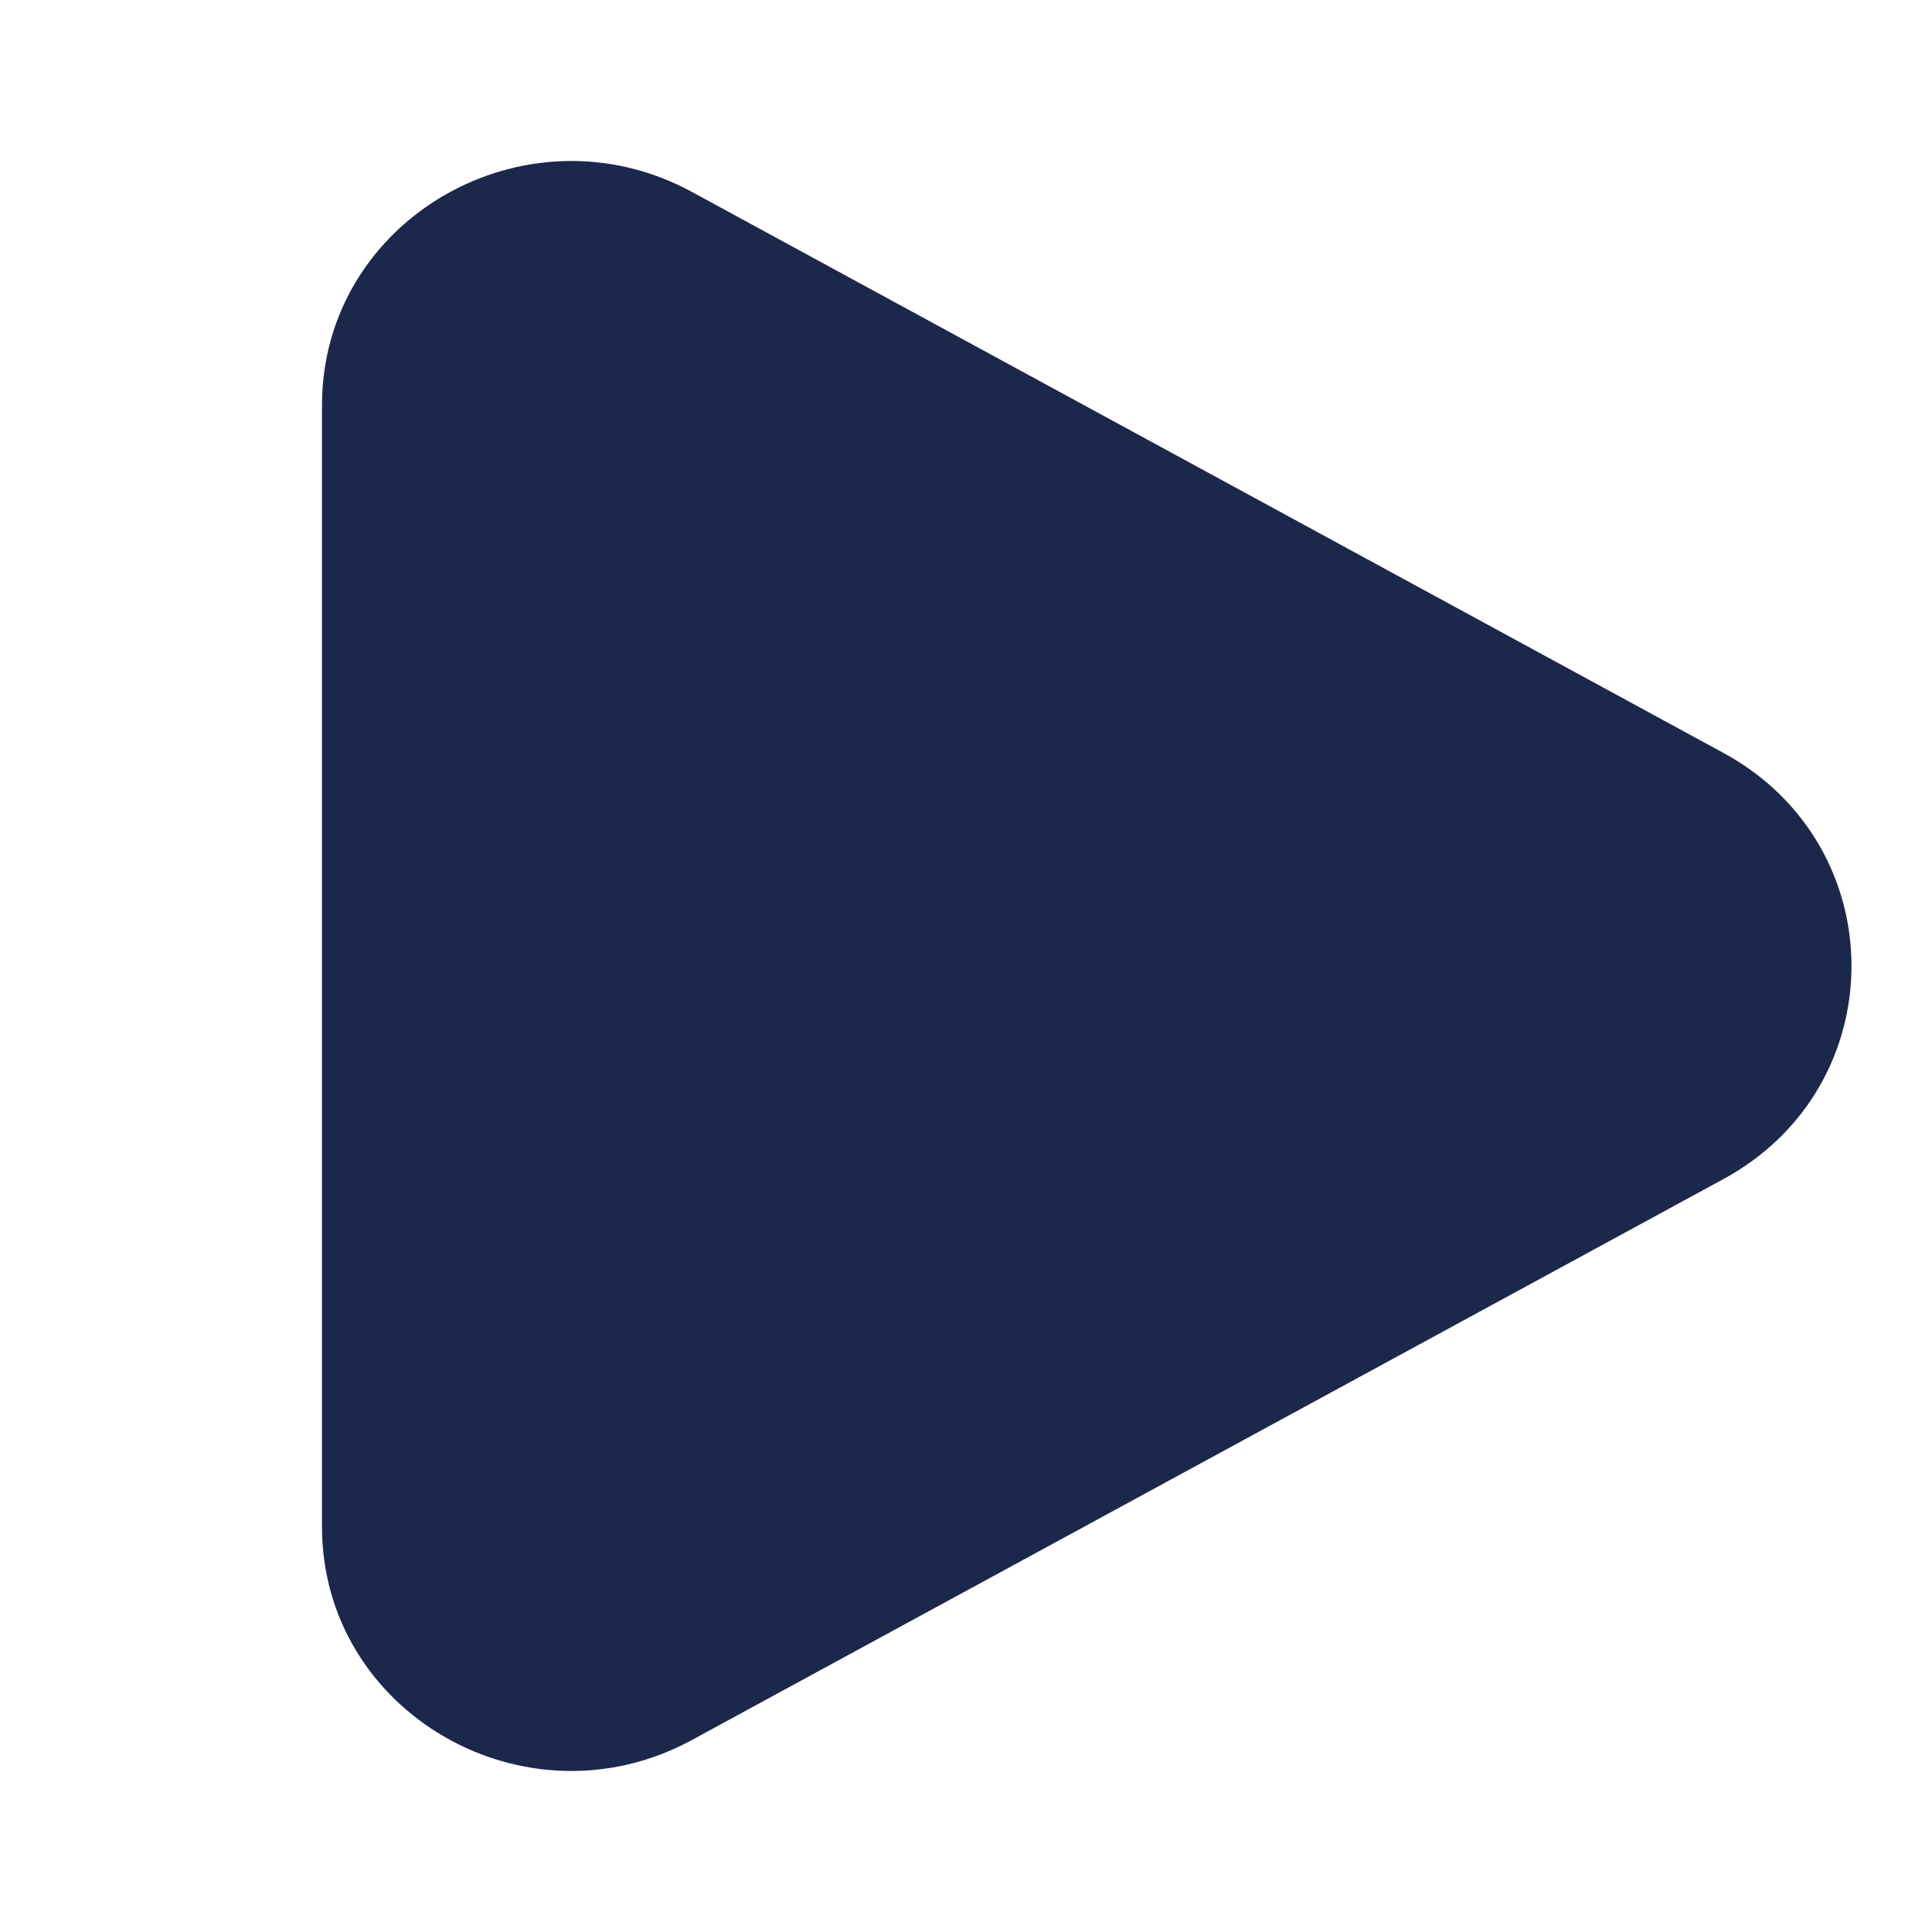
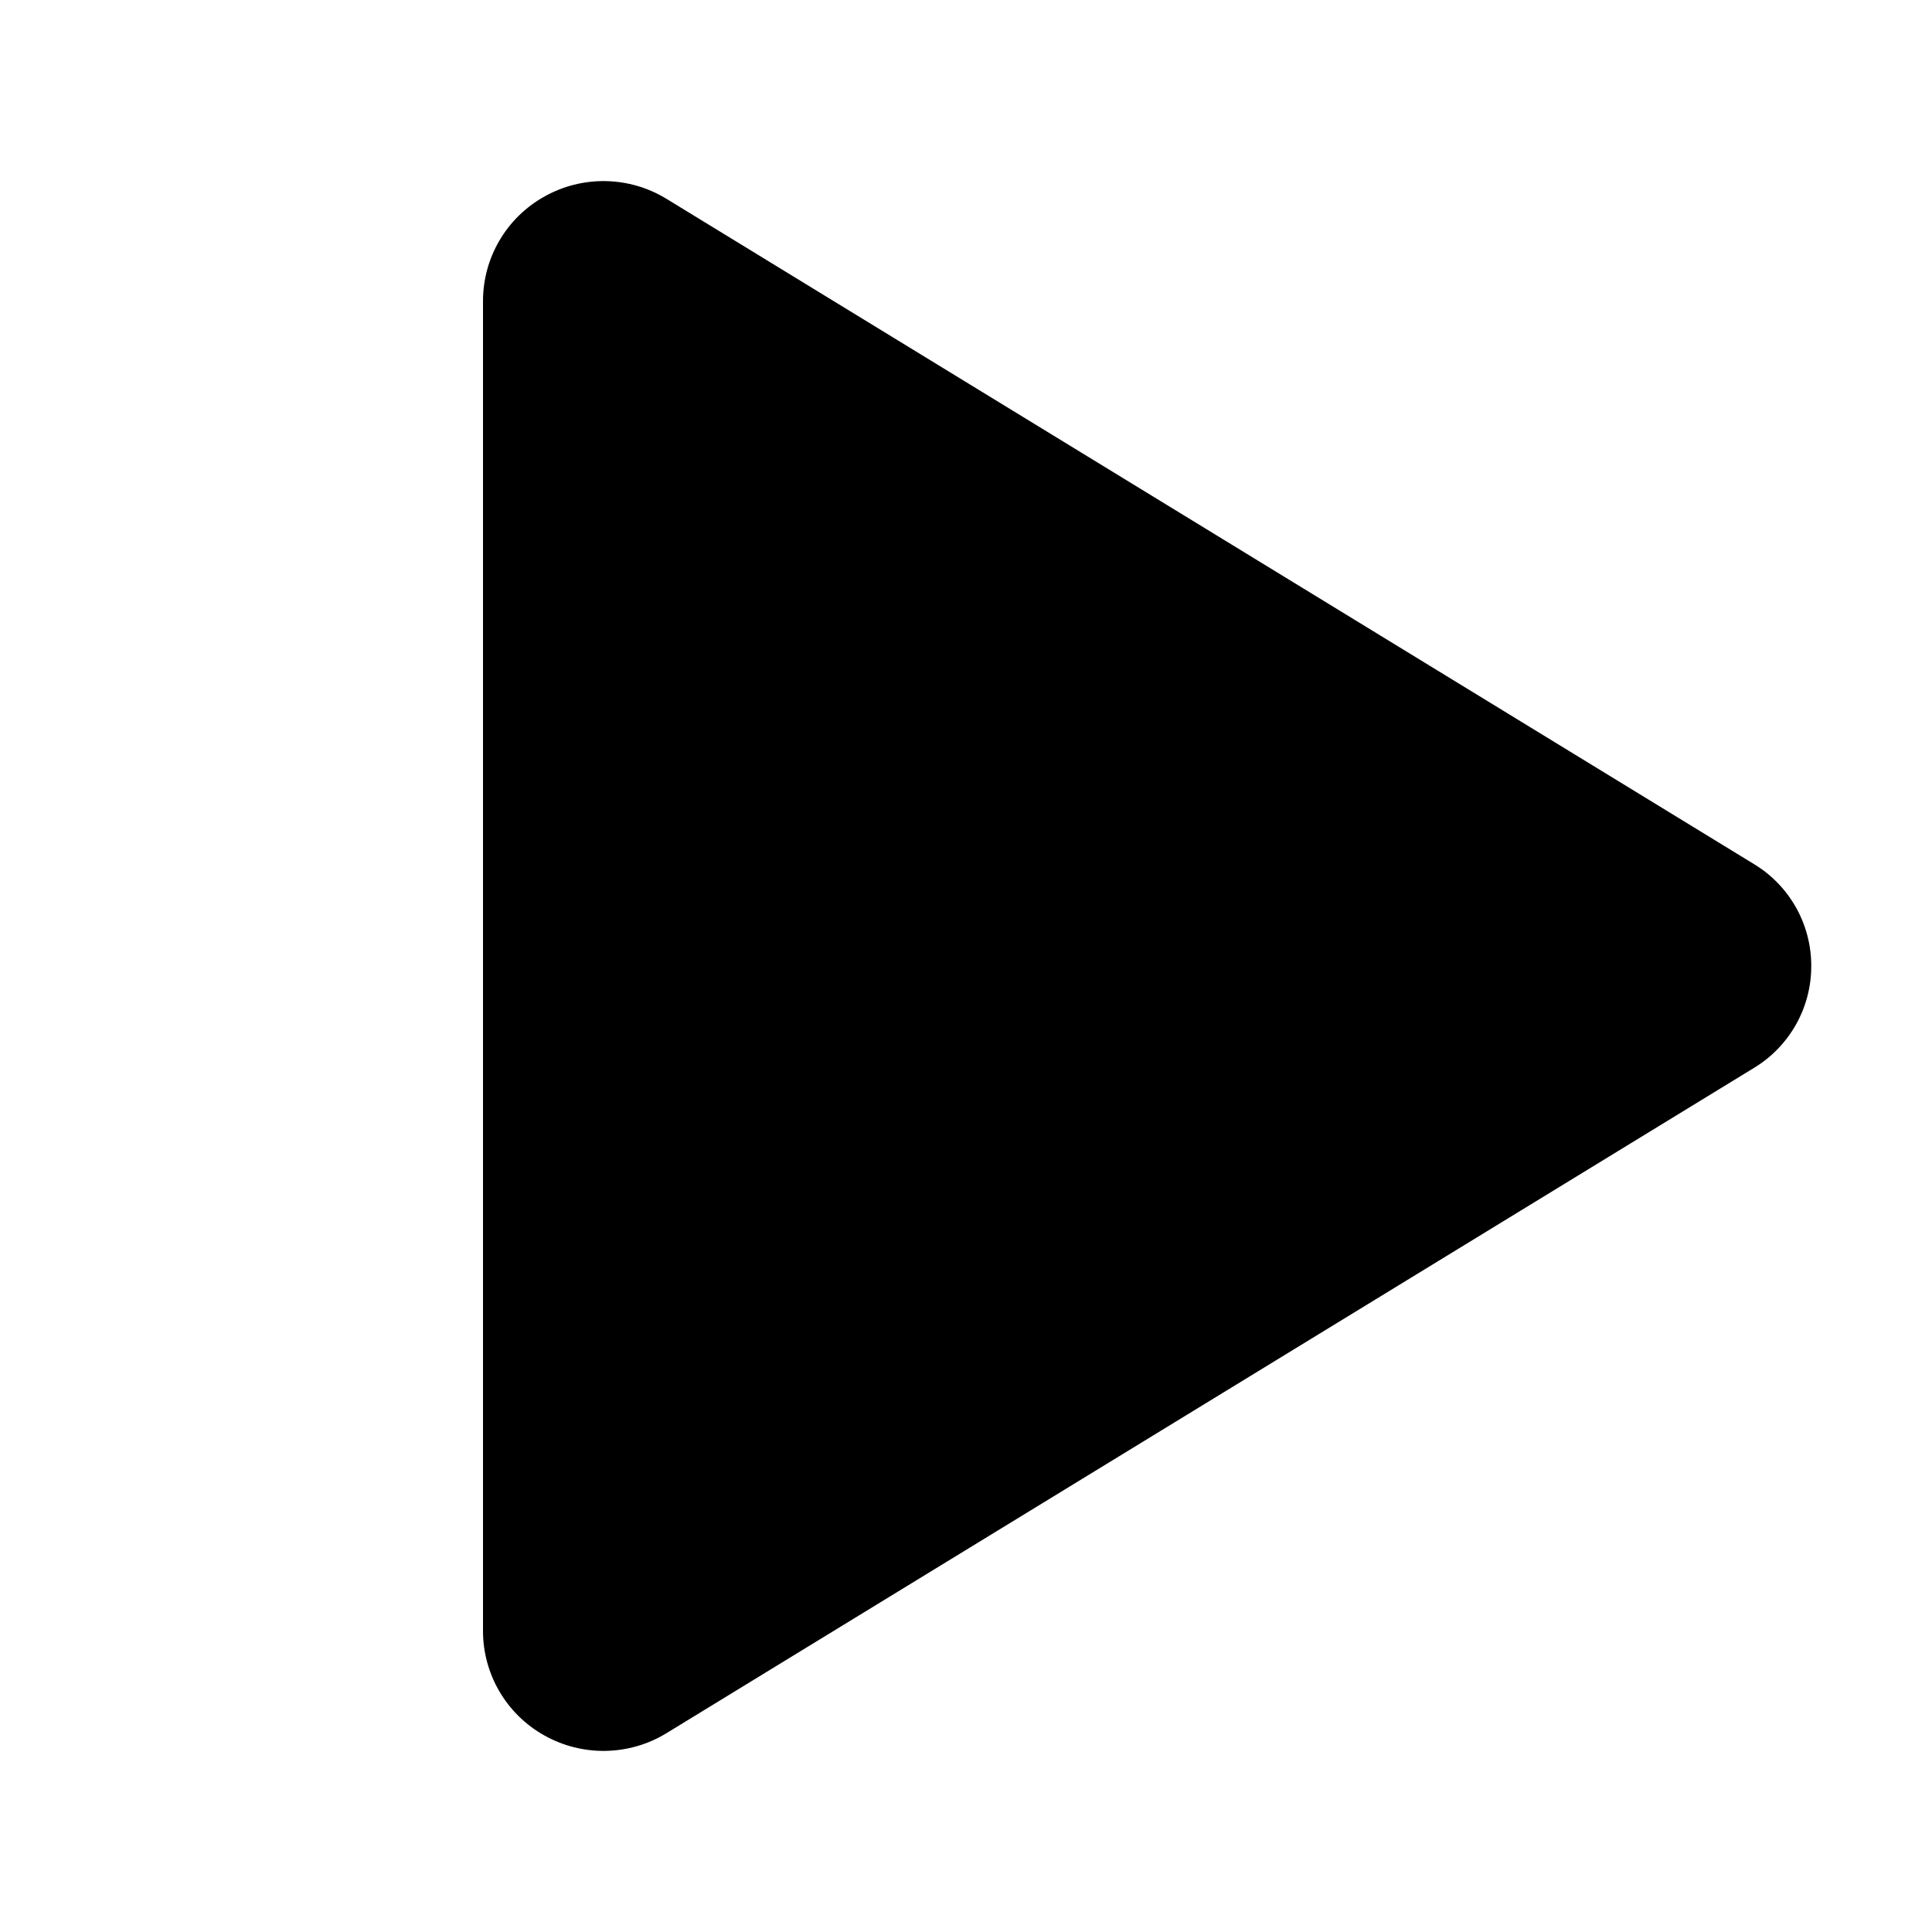
- <svg xmlns="http://www.w3.org/2000/svg" width="24" height="24" viewBox="0 0 24 24" fill="none">
-   <path d="M21.409 9.353C23.53 10.507 23.53 13.493 21.409 14.647L8.597 21.614C6.534 22.736 4 21.276 4 18.967L4 5.033C4 2.724 6.534 1.264 8.597 2.385L21.409 9.353Z" fill="#1C274C" />
+ <svg xmlns="http://www.w3.org/2000/svg" width="48" height="48" fill="#000000" viewBox="0 0 256 256">
+   <path d="M240,128a15.74,15.74,0,0,1-7.6,13.51L88.32,229.65a16,16,0,0,1-16.2.3A15.86,15.86,0,0,1,64,216.13V39.87a15.86,15.86,0,0,1,8.12-13.82,16,16,0,0,1,16.2.3L232.4,114.49A15.74,15.74,0,0,1,240,128Z" />
</svg>
